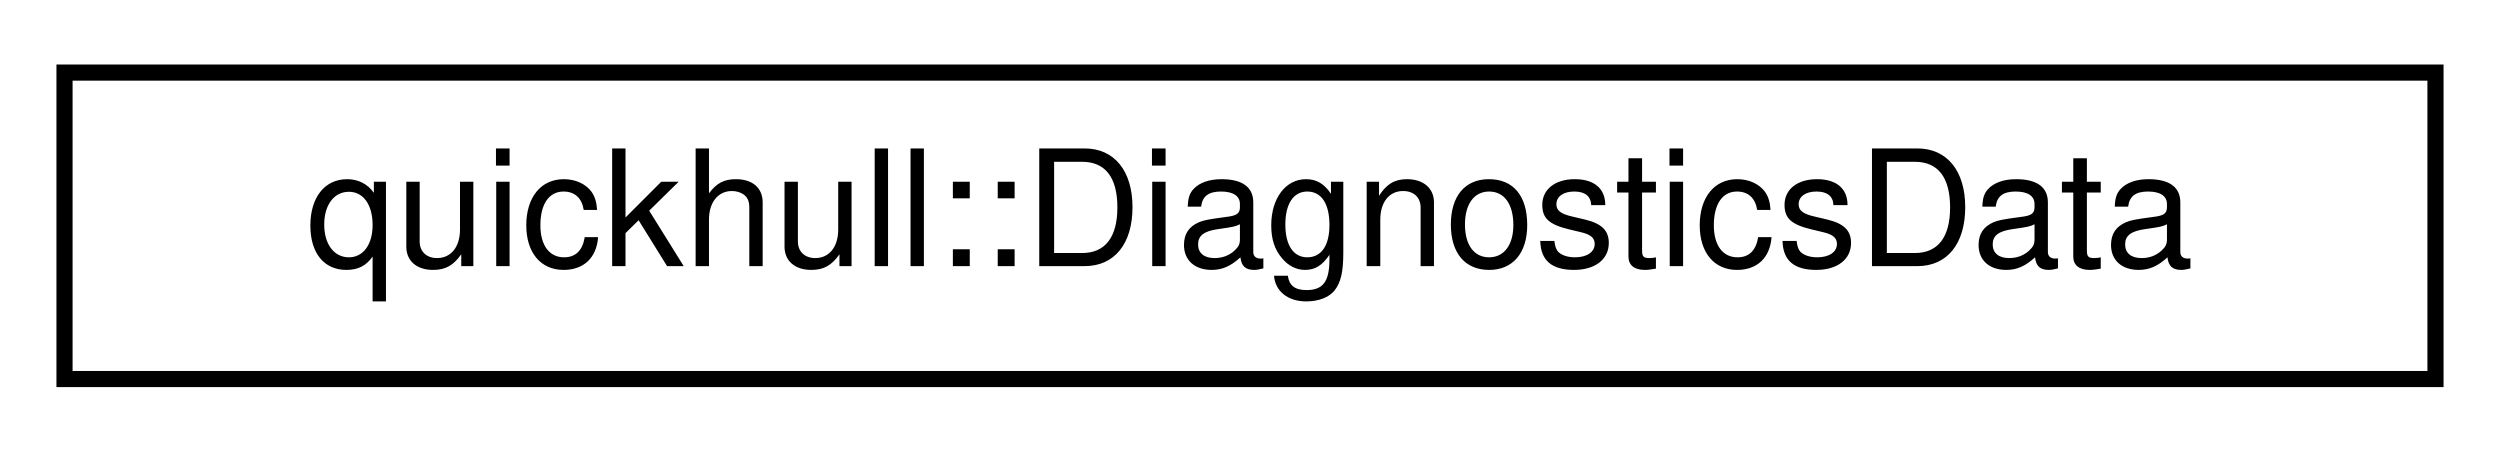
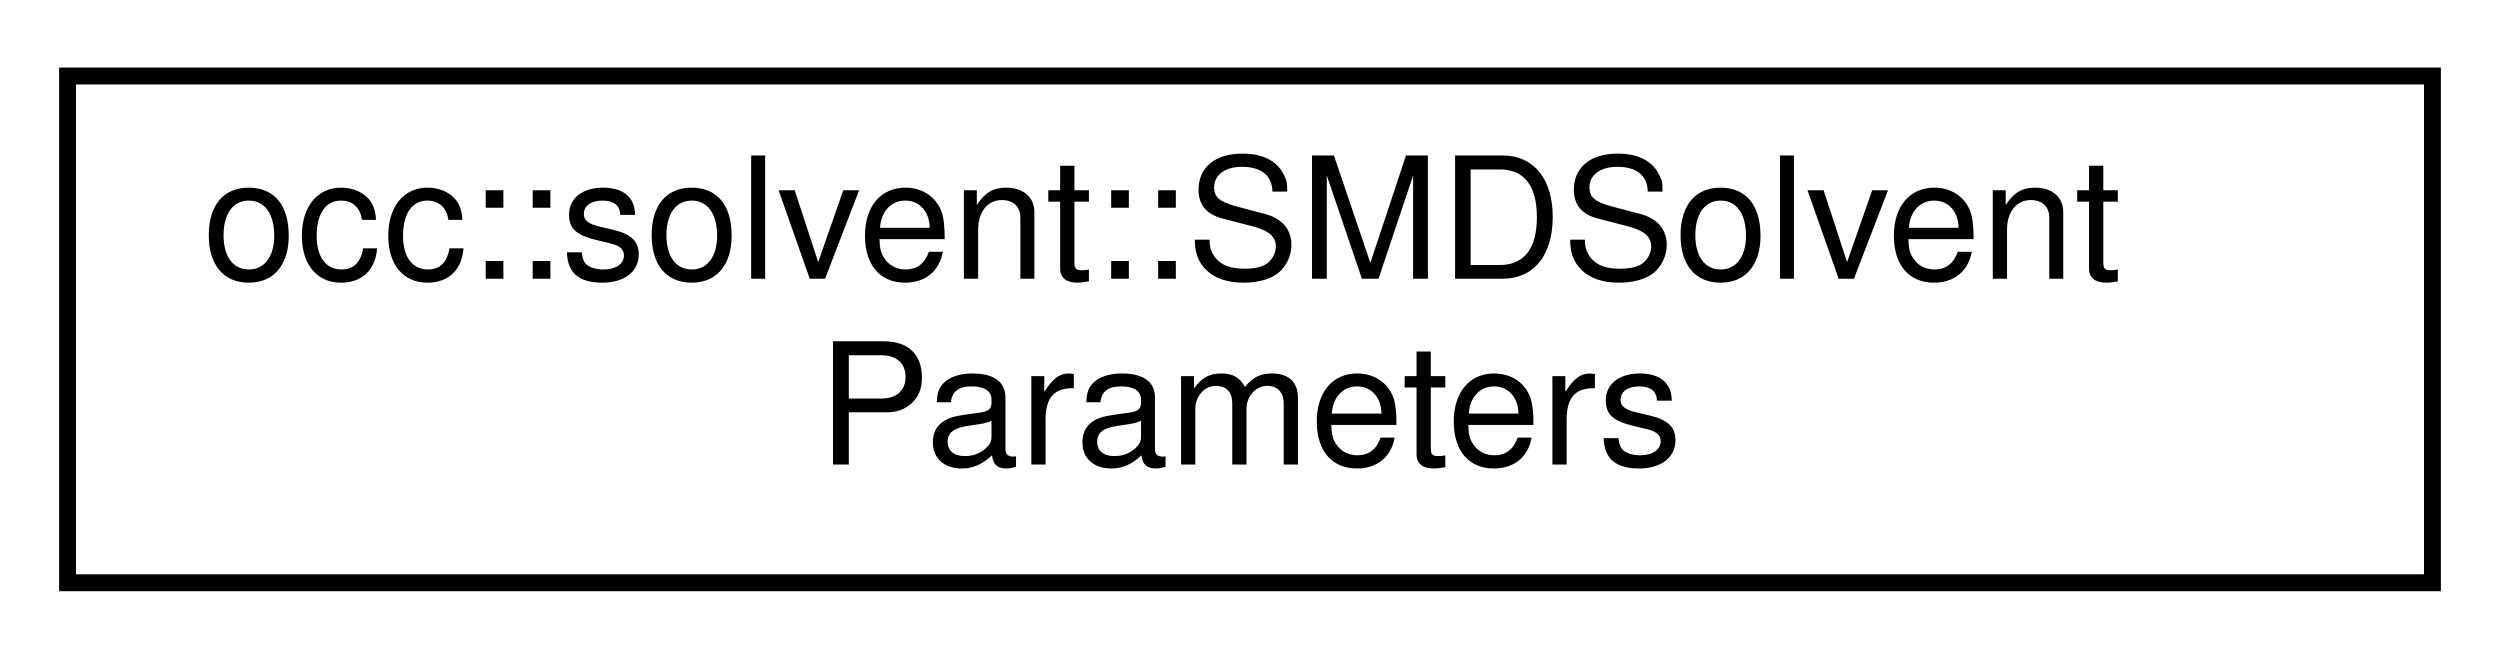
- <svg xmlns="http://www.w3.org/2000/svg" xmlns:xlink="http://www.w3.org/1999/xlink" width="155pt" height="28pt" viewBox="0.00 0.00 155.00 28.00">
-   <g id="graph0" class="graph" transform="scale(1 1) rotate(0) translate(4 24)">
+ <svg xmlns="http://www.w3.org/2000/svg" xmlns:xlink="http://www.w3.org/1999/xlink" width="148pt" height="39pt" viewBox="0.00 0.00 148.00 39.00">
+   <g id="graph0" class="graph" transform="scale(1 1) rotate(0) translate(4 35)">
    <g id="node1" class="node">
      <g id="a_node1">
-         <a xlink:href="structquickhull_1_1DiagnosticsData.html" target="_top" xlink:title=" ">
-           <polygon fill="none" stroke="black" points="0,-0.5 0,-19.5 147,-19.5 147,-0.5 0,-0.5" />
-           <text text-anchor="middle" x="73.5" y="-7.5" font-family="Helvetica,sans-Serif" font-size="10.00">quickhull::DiagnosticsData</text>
+         <a xlink:href="structocc_1_1solvent_1_1SMDSolventParameters.html" target="_top" xlink:title=" ">
+           <polygon fill="none" stroke="black" points="0,-0.5 0,-30.5 140,-30.5 140,-0.5 0,-0.5" />
+           <text text-anchor="start" x="8" y="-18.5" font-family="Helvetica,sans-Serif" font-size="10.00">occ::solvent::SMDSolvent</text>
+           <text text-anchor="middle" x="70" y="-7.5" font-family="Helvetica,sans-Serif" font-size="10.00">Parameters</text>
        </a>
      </g>
    </g>
  </g>
</svg>
